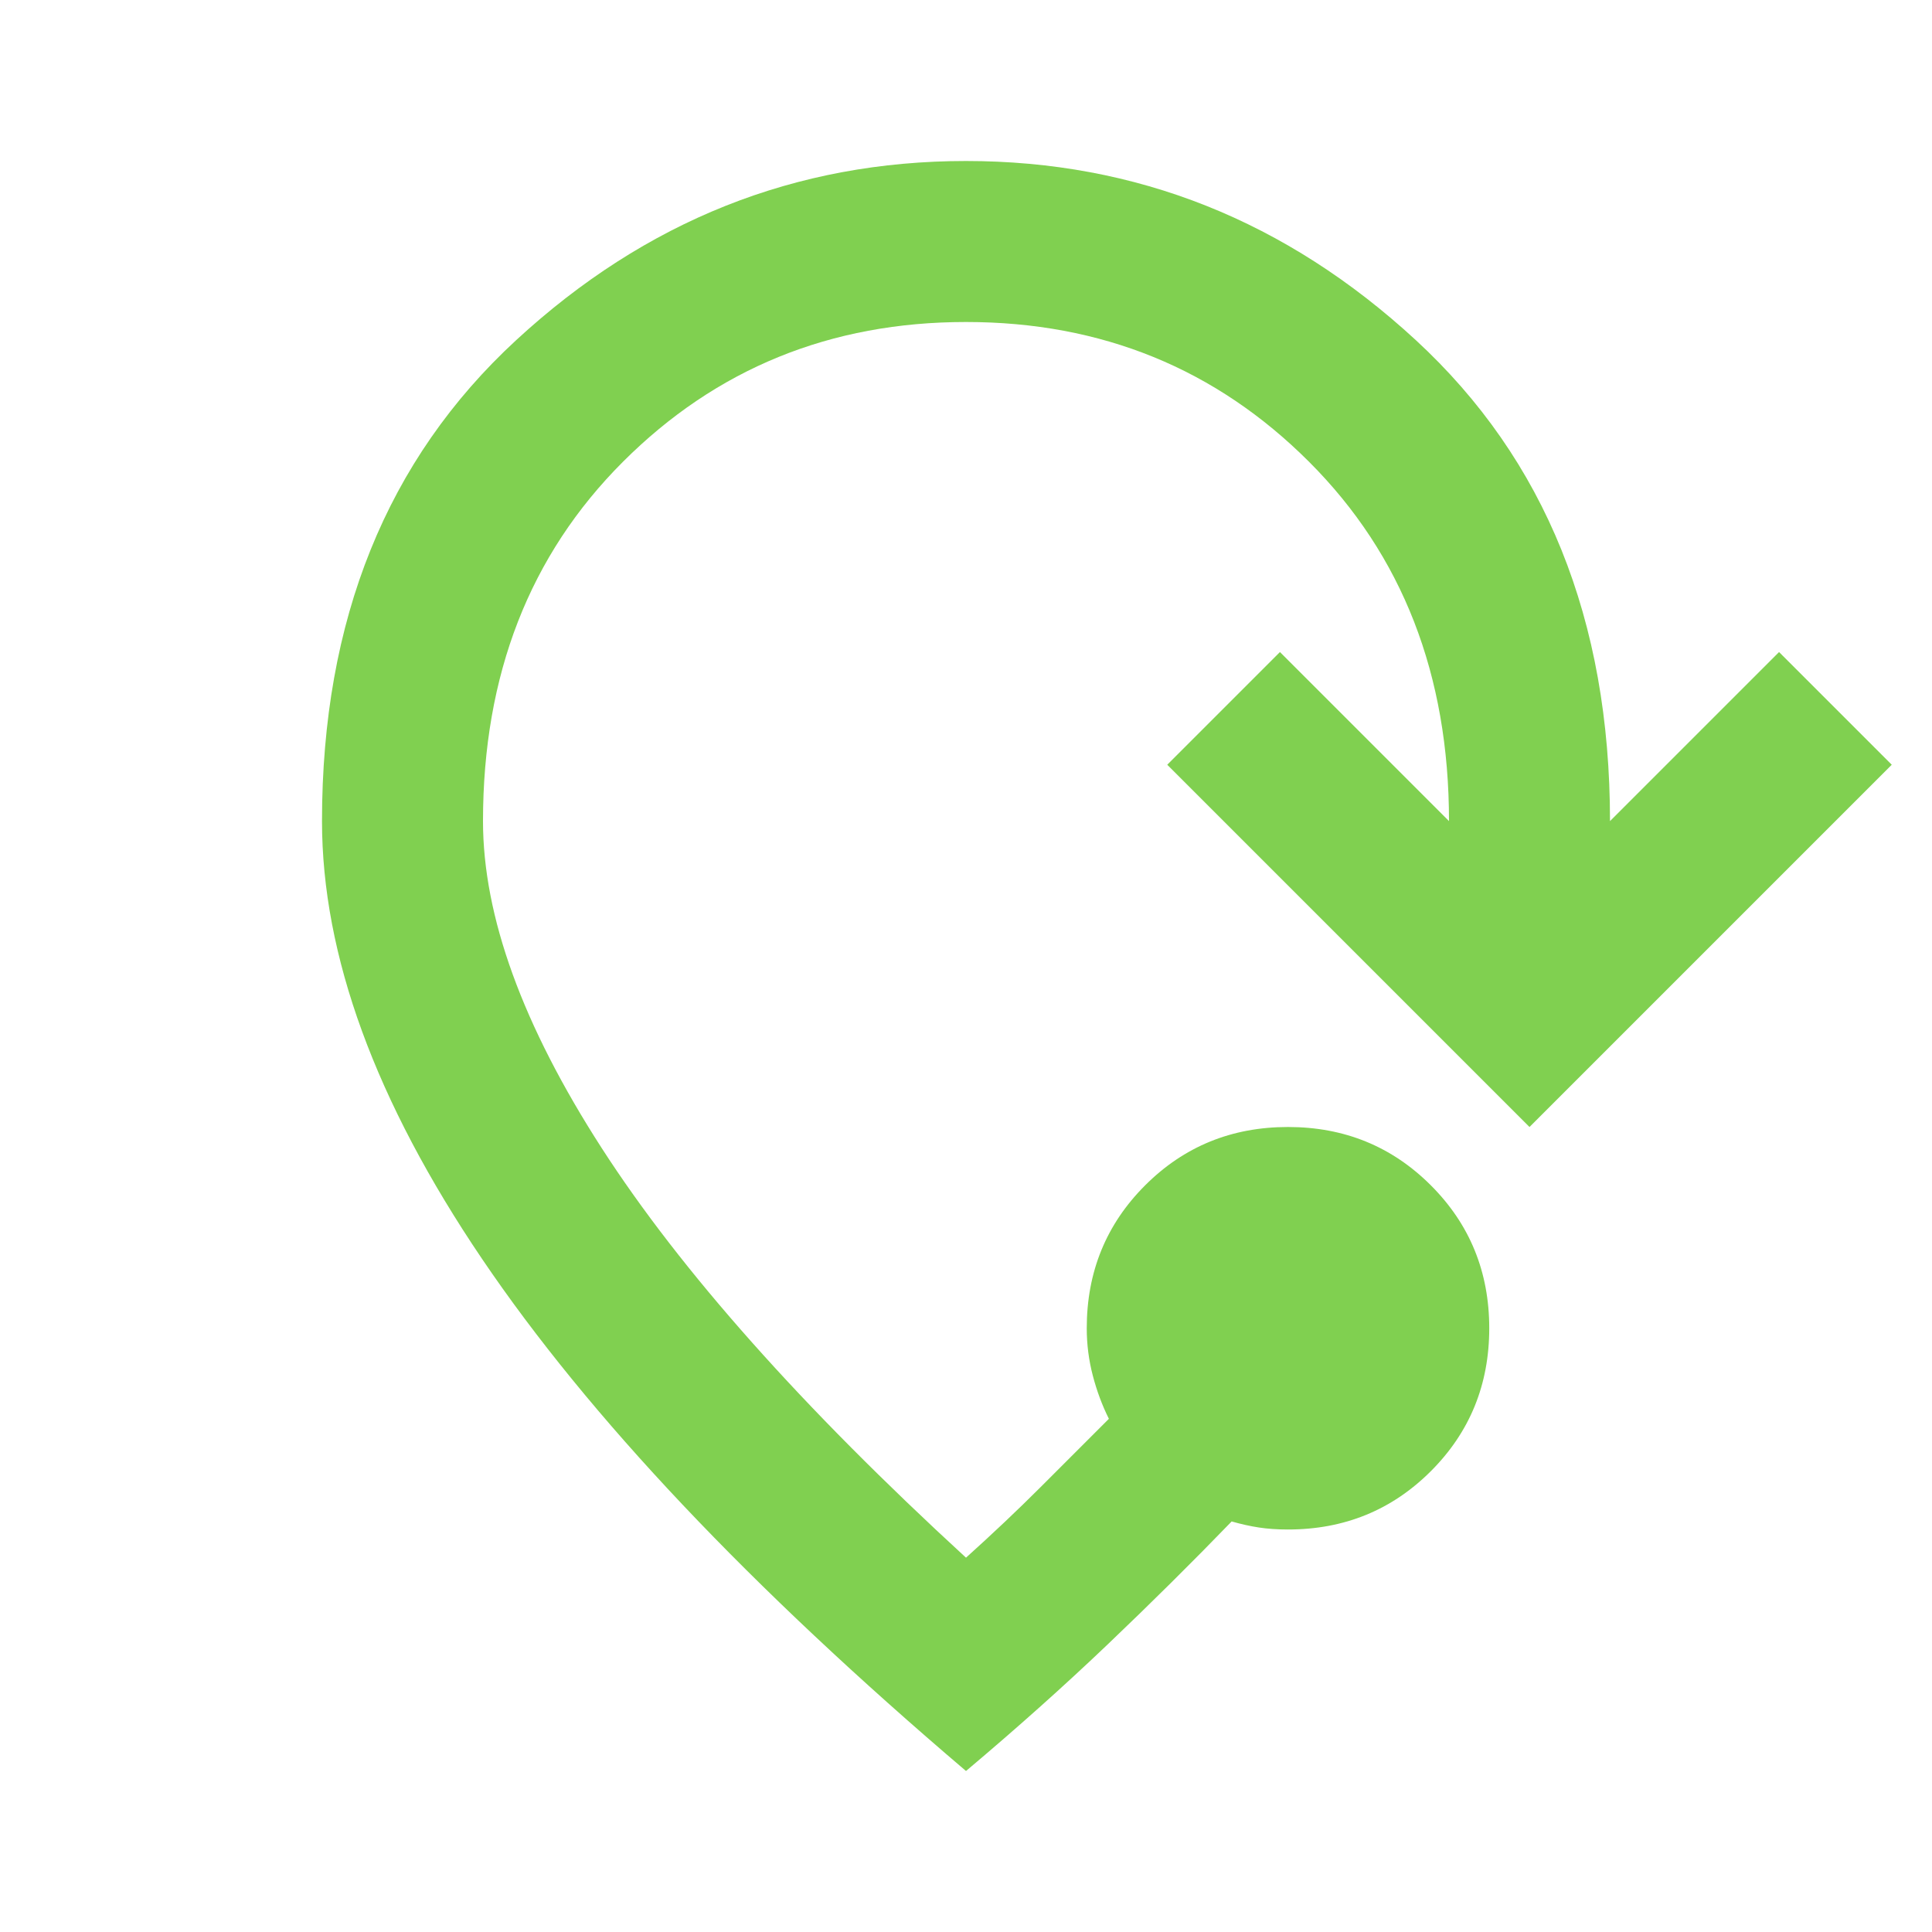
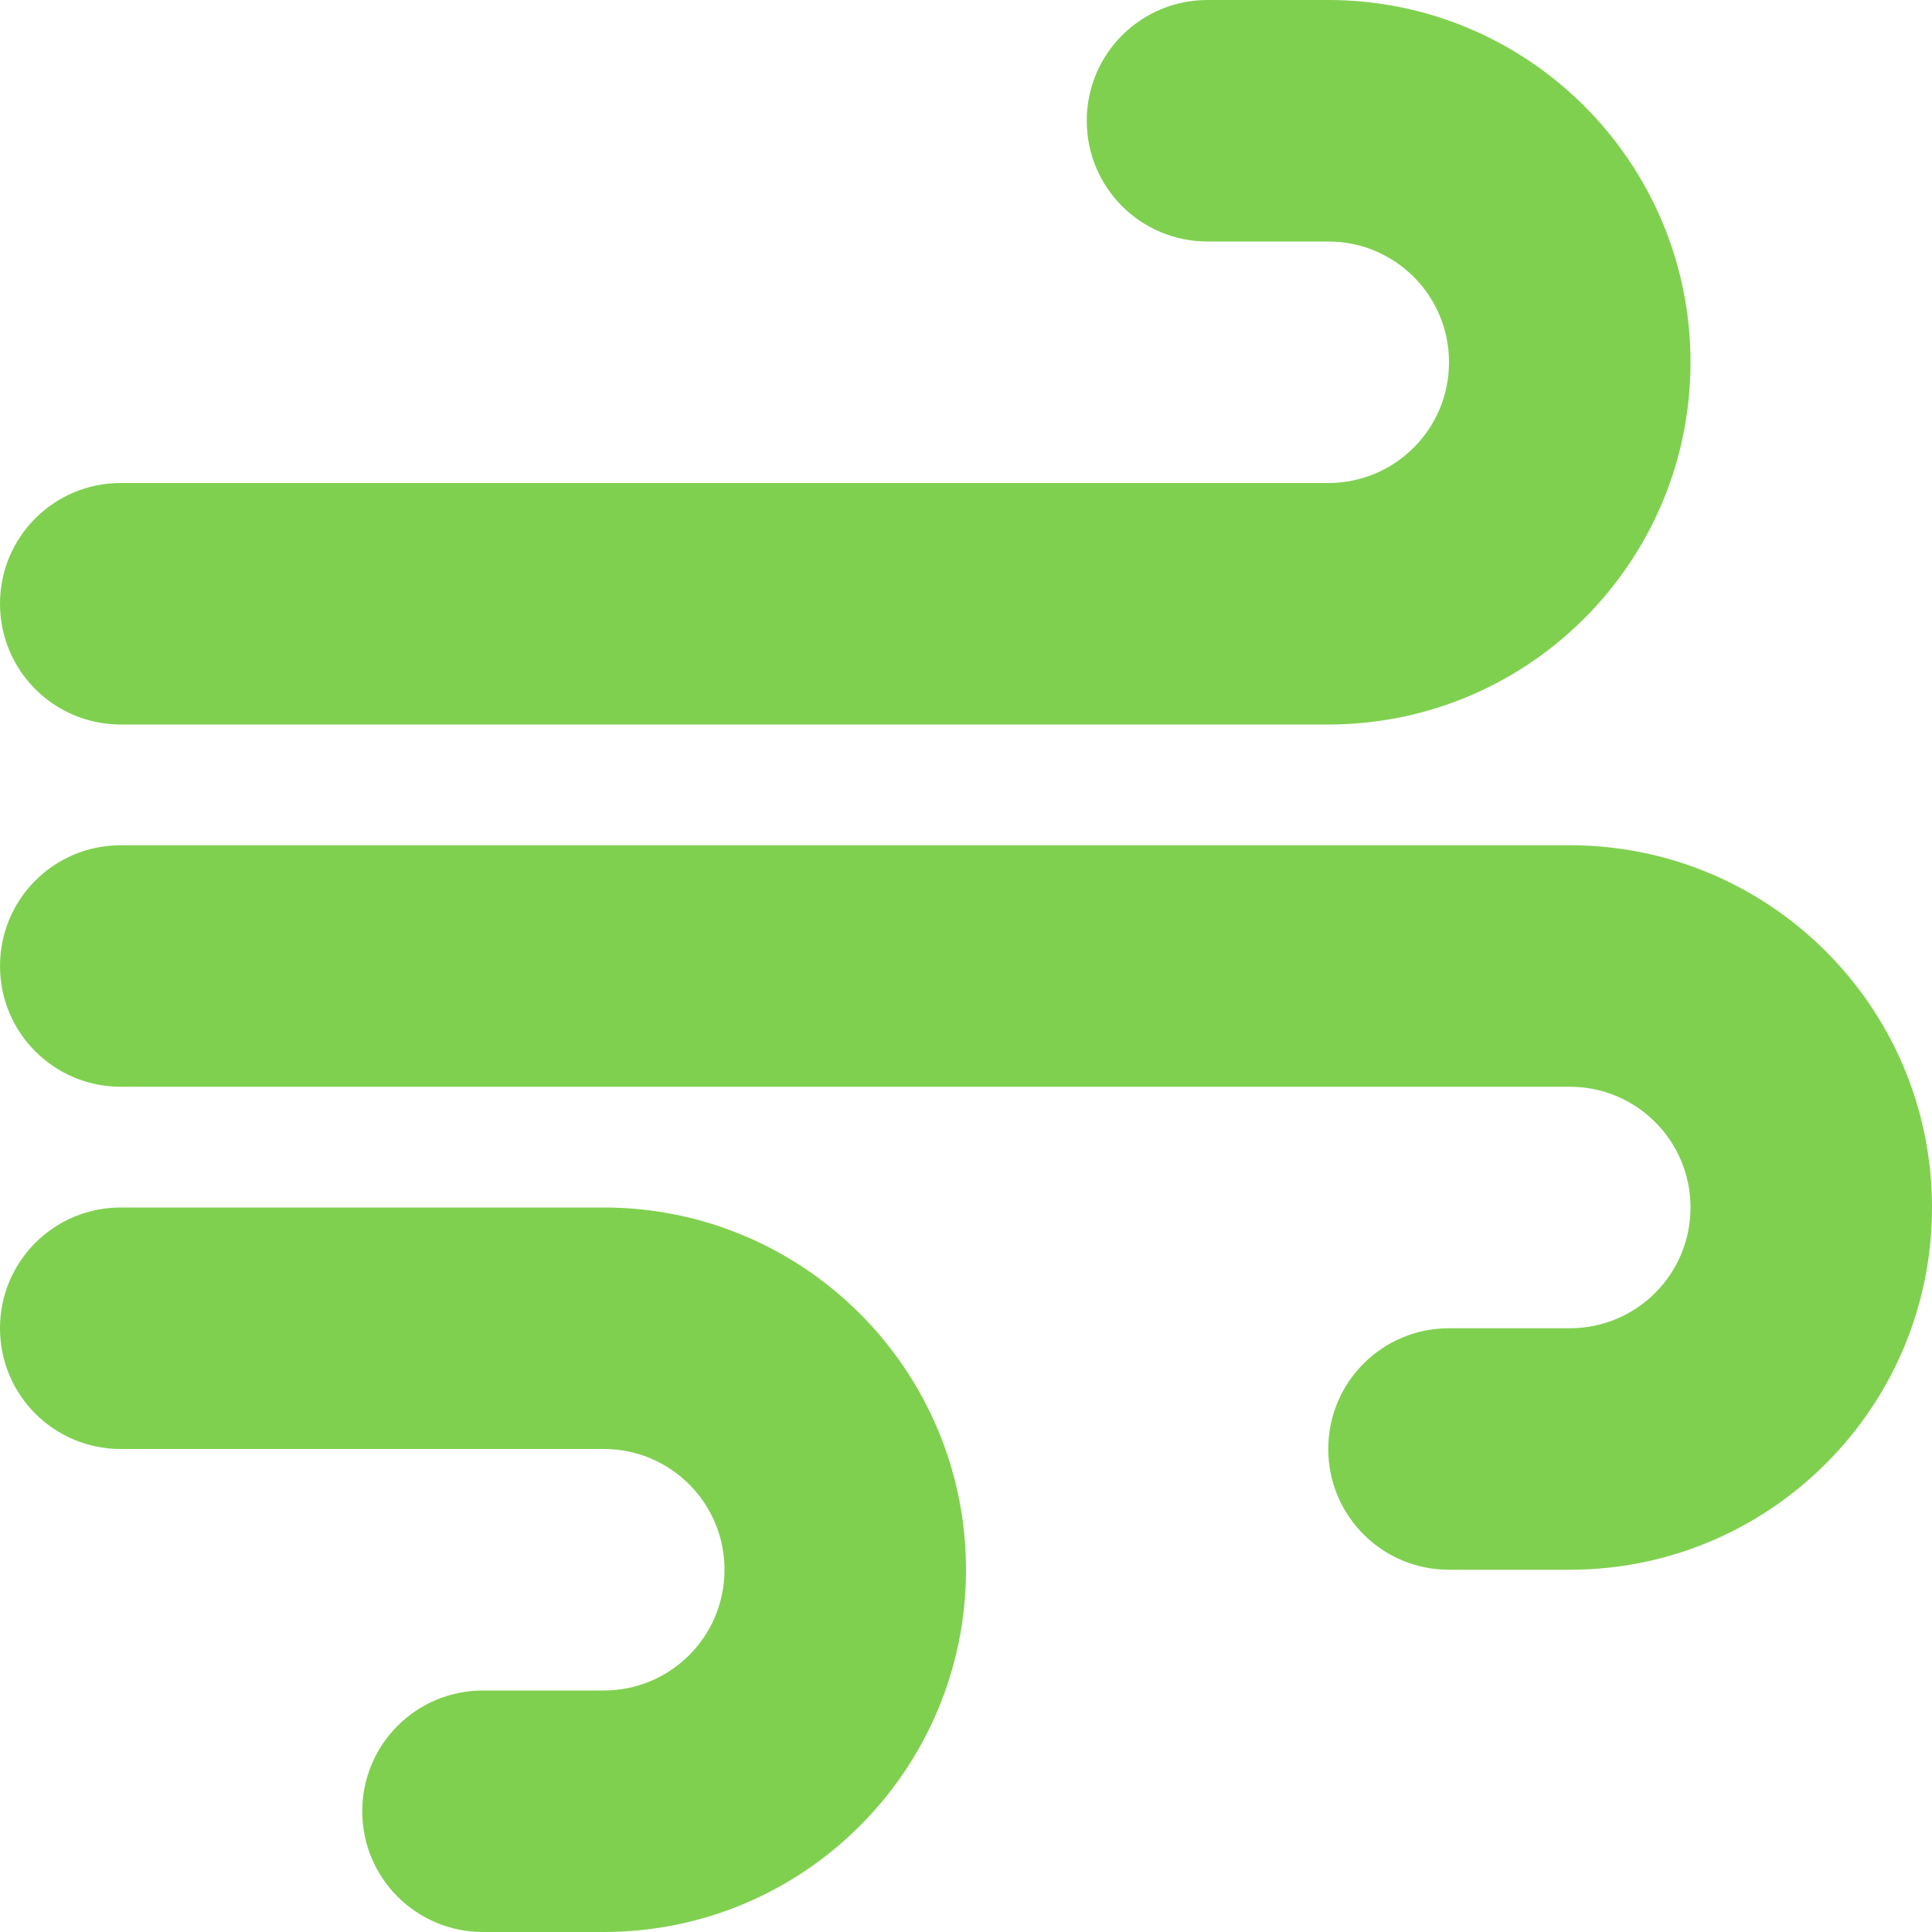
- <svg xmlns="http://www.w3.org/2000/svg" height="24" viewBox="0 -960 960 960" width="24" version="1.1" id="svg1">
-   <defs id="defs1" />
-   <path d="M 480,-80 Q 319,-217 239.5,-334.5 160,-452 160,-552 q 0,-150 96.5,-239 96.5,-89 223.5,-89 127,0 223.5,89 96.5,89 96.5,239 l 84,-84 56,56 -180,180 -180,-180 56,-56 84,84 Q 720,-661 650.5,-730.5 581,-800 480,-800 379,-800 309.5,-730.5 240,-661 240,-552 q 0,71 59,162.5 59,91.5 181,203.5 20,-18 37,-35 l 34,-34 q -5,-10 -8,-21.5 -3,-11.5 -3,-23.5 0,-42 29,-71 29,-29 71,-29 42,0 71,29 29,29 29,71 0,42 -29,71 -29,29 -71,29 -8,0 -14.5,-1 -6.5,-1 -13.5,-3 -29,30 -61.5,61 -32.5,31 -70.5,63 z" id="path1" style="fill:#80d050;fill-opacity:1" />
+ <svg xmlns="http://www.w3.org/2000/svg" viewBox="0 0 512 512" fill="#80d050">
+   <path d="M288 32c0 17.7 14.3 32 32 32h32c17.7 0 32 14.3 32 32s-14.3 32-32 32H32c-17.7 0-32 14.3-32 32s14.3 32 32 32H352c53 0 96-43 96-96s-43-96-96-96H320c-17.7 0-32 14.3-32 32zm64 352c0 17.7 14.3 32 32 32h32c53 0 96-43 96-96s-43-96-96-96H32c-17.7 0-32 14.3-32 32s14.3 32 32 32H416c17.7 0 32 14.3 32 32s-14.3 32-32 32H384c-17.7 0-32 14.3-32 32zM128 512h32c53 0 96-43 96-96s-43-96-96-96H32c-17.7 0-32 14.3-32 32s14.3 32 32 32H160c17.7 0 32 14.3 32 32s-14.3 32-32 32H128c-17.7 0-32 14.3-32 32s14.3 32 32 32z" />
</svg>
